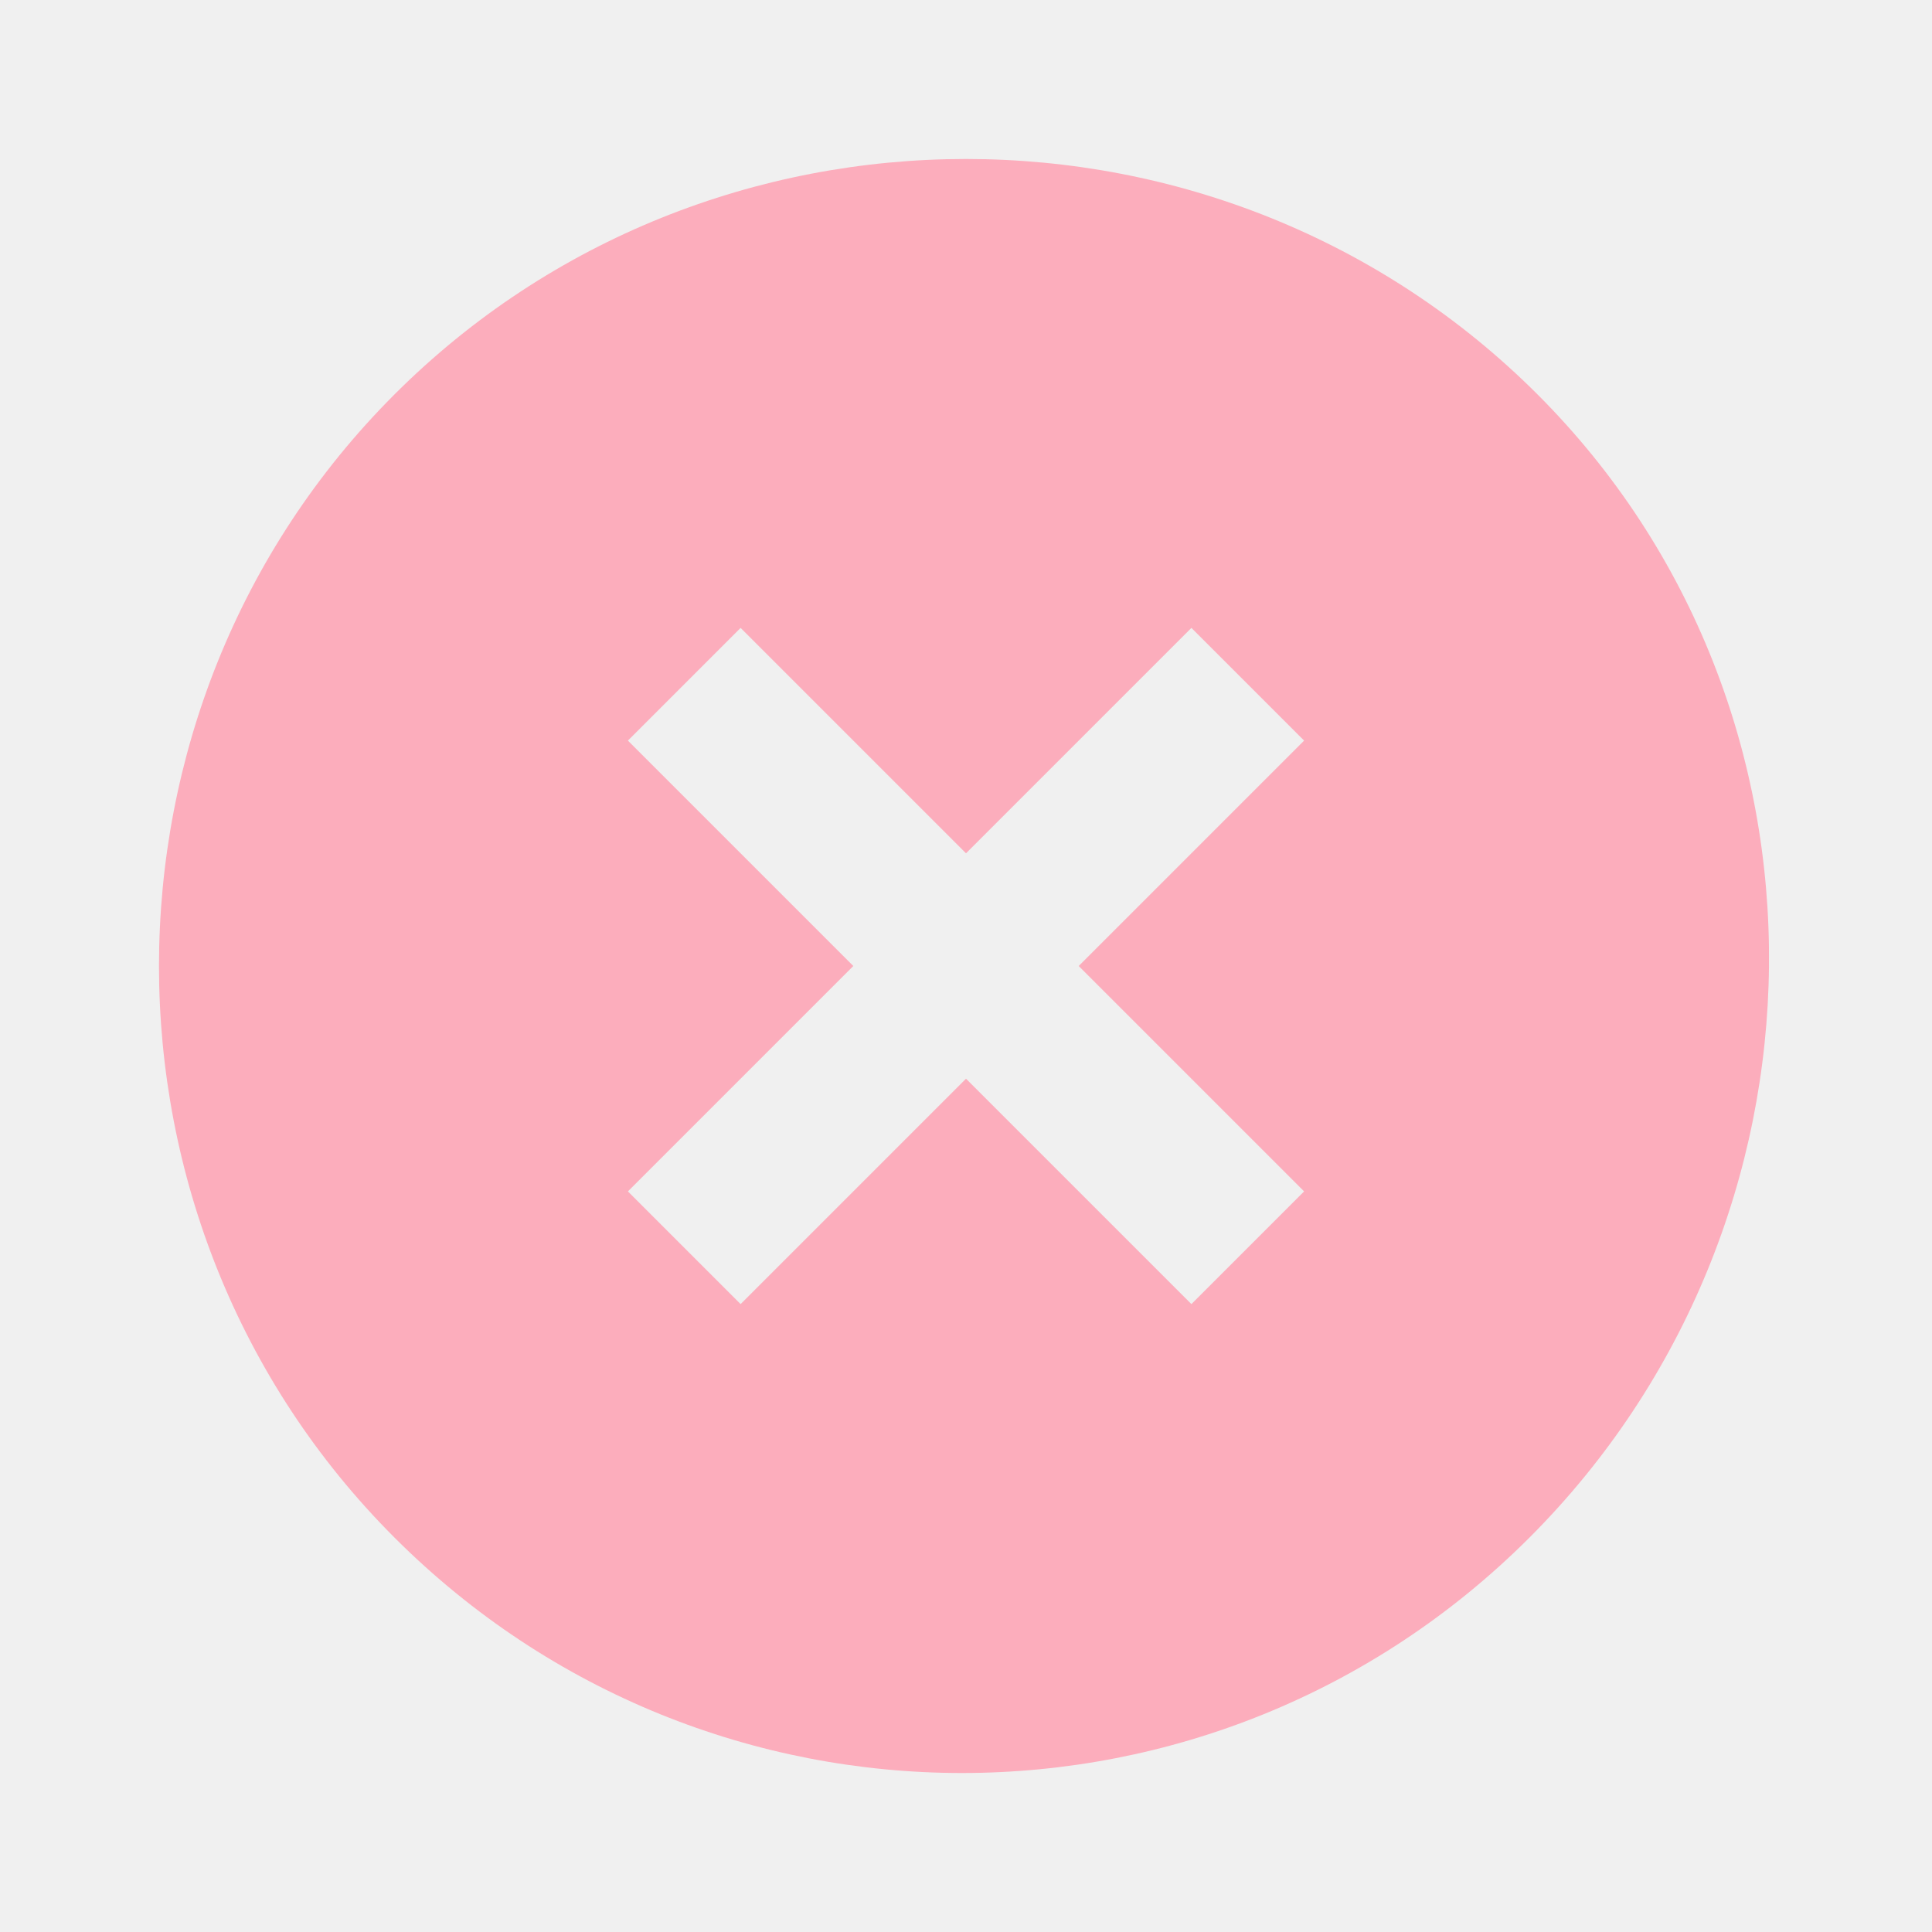
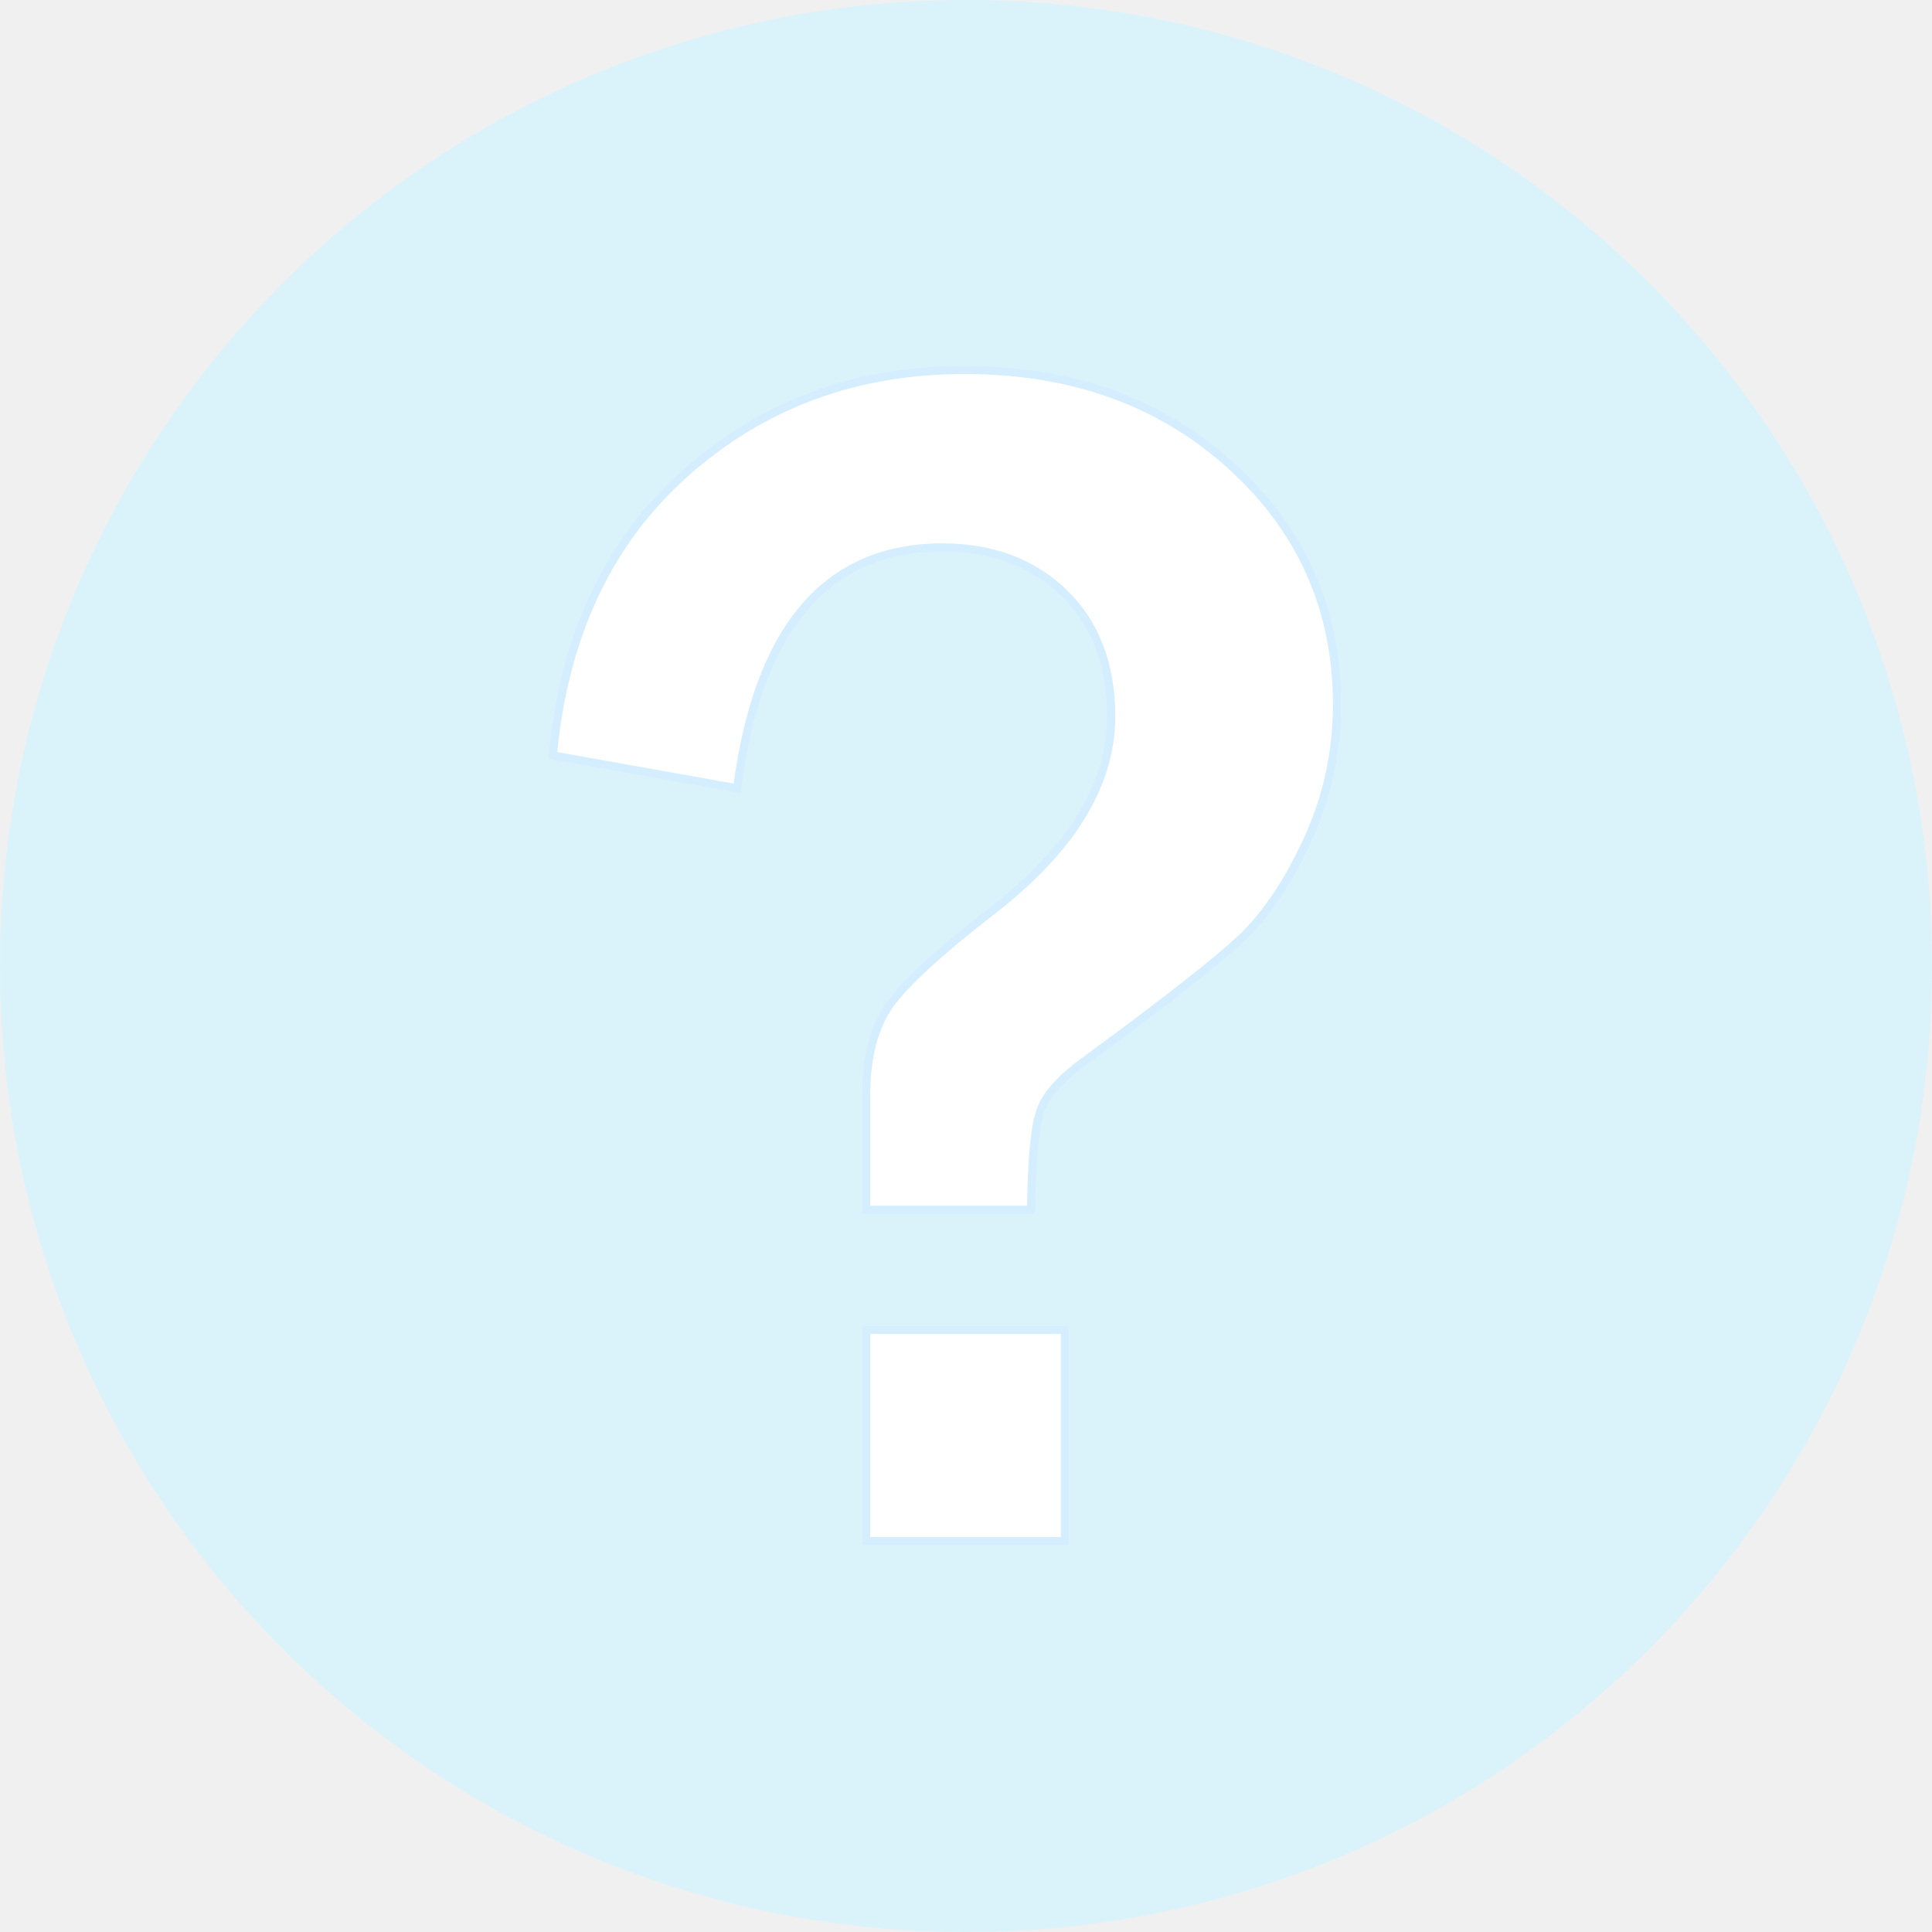
- <svg xmlns="http://www.w3.org/2000/svg" width="800px" height="800px" viewBox="0 0 24 24">
-   <rect x="0" fill="none" width="24" height="24" />
+ <svg xmlns="http://www.w3.org/2000/svg" version="1.1" id="Шар_1" x="0px" y="0px" viewBox="0 0 60 60" style="enable-background:new 0 0 60 60;" xml:space="preserve">
+   <style type="text/css">
+ 	.st0{fill:#DAF3FA;}
+ 	.st1{fill:none;}
+ 	.st2{enable-background:new    ;}
+ 	.st3{fill:#FFFFFF;stroke:#D4EDFF;stroke-width:0.25;stroke-miterlimit:10;}
+ </style>
  <g>
-     <path d="M19.1 4.9C15.2 1 8.8 1 4.9 4.9S1 15.2 4.9 19.1s10.2 3.9 14.1 0 4-10.3.1-14.2zm-4.3 11.3L12 13.4l-2.8 2.8-1.4-1.4 2.8-2.8-2.8-2.8 1.4-1.4 2.8 2.8 2.8-2.8 1.4 1.4-2.8 2.8 2.8 2.8-1.4 1.4z" fill="#fcadbc" />
+     <circle class="st0" cx="30" cy="30" r="30" />
+   </g>
+   <rect x="16.28" y="11.06" class="st1" width="27.36" height="38.12" />
+   <g class="st2">
+     <path class="st3" d="M32.02,37.57h-5.12v-3.54c0-1.19,0.24-2.12,0.72-2.81c0.48-0.68,1.54-1.65,3.16-2.91   c2.48-1.91,3.73-3.93,3.73-6.06c0-1.61-0.49-2.89-1.46-3.83S30.82,17,29.27,17c-3.6,0-5.73,2.49-6.38,7.48l-5.72-1.02   c0.35-3.73,1.73-6.65,4.13-8.78c2.4-2.13,5.29-3.19,8.65-3.19c3.34,0,6.1,0.99,8.29,2.98c2.19,1.99,3.28,4.46,3.28,7.41   c0,1.47-0.3,2.86-0.91,4.19s-1.29,2.34-2.06,3.07c-0.77,0.73-2.4,2-4.88,3.82c-0.7,0.51-1.15,1-1.34,1.48   C32.14,34.92,32.04,35.96,32.02,37.57z M33.07,41.3v6.56h-6.17V41.3H33.07z" />
  </g>
</svg>
